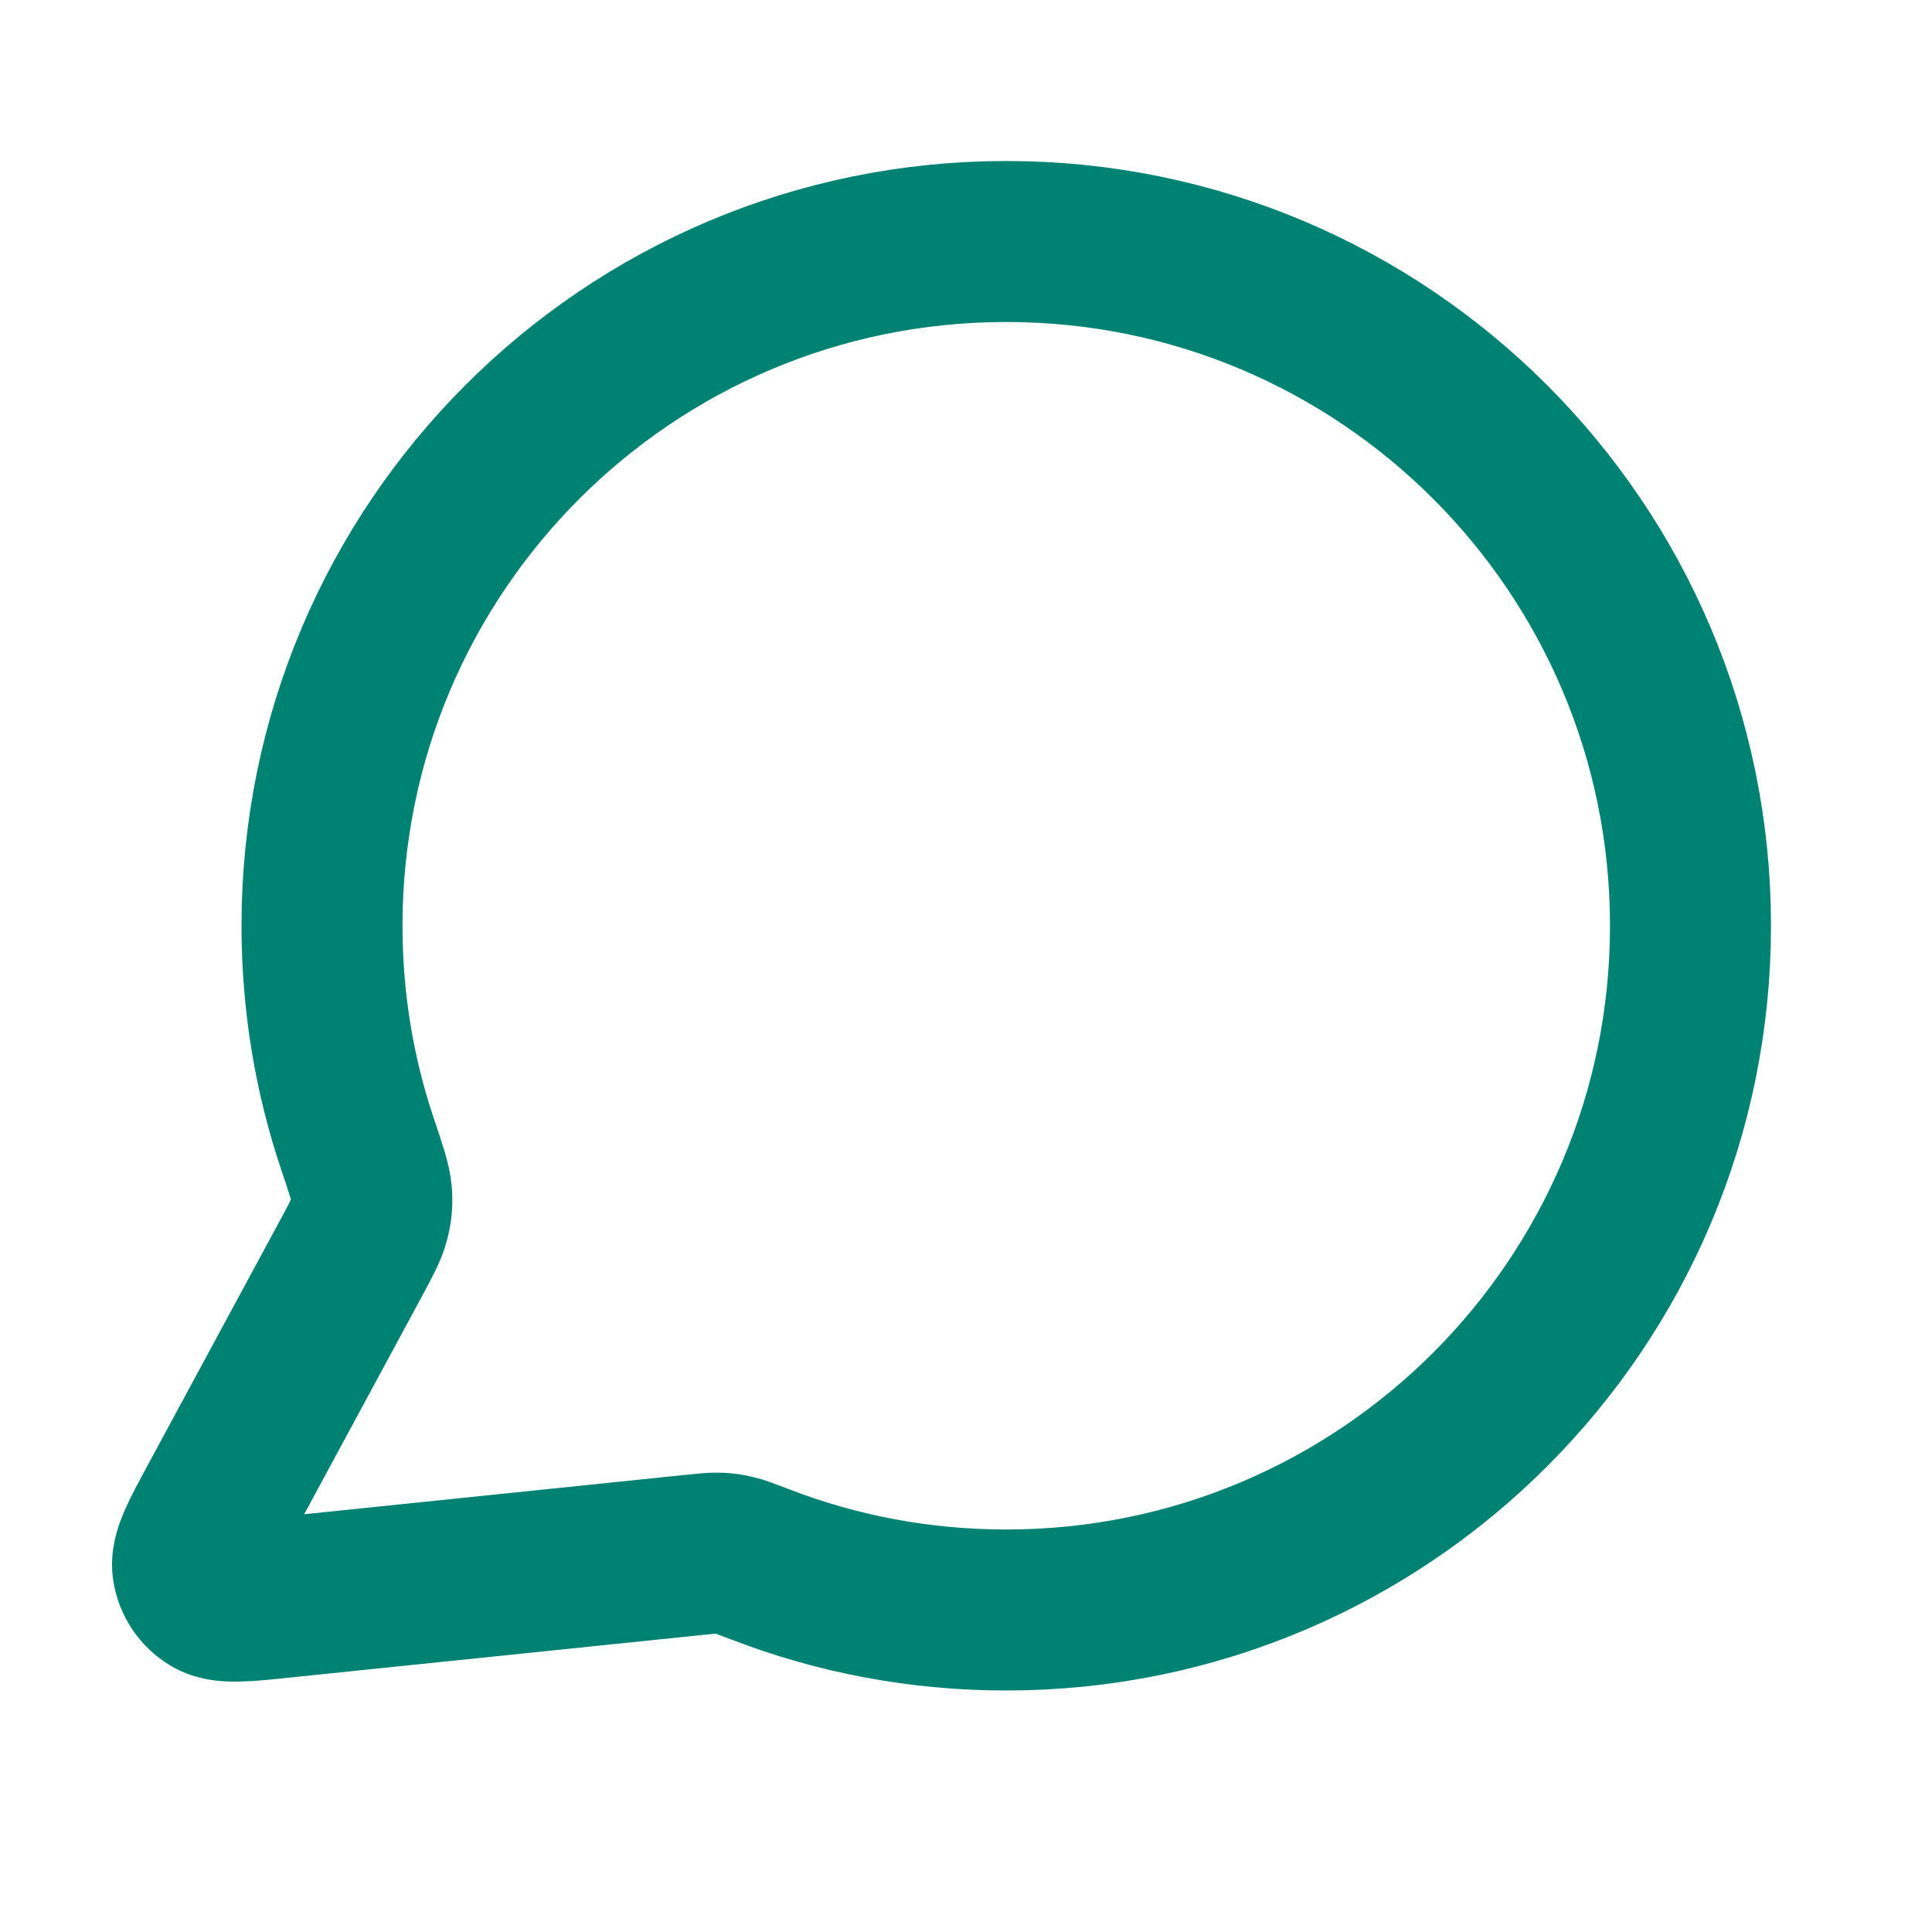
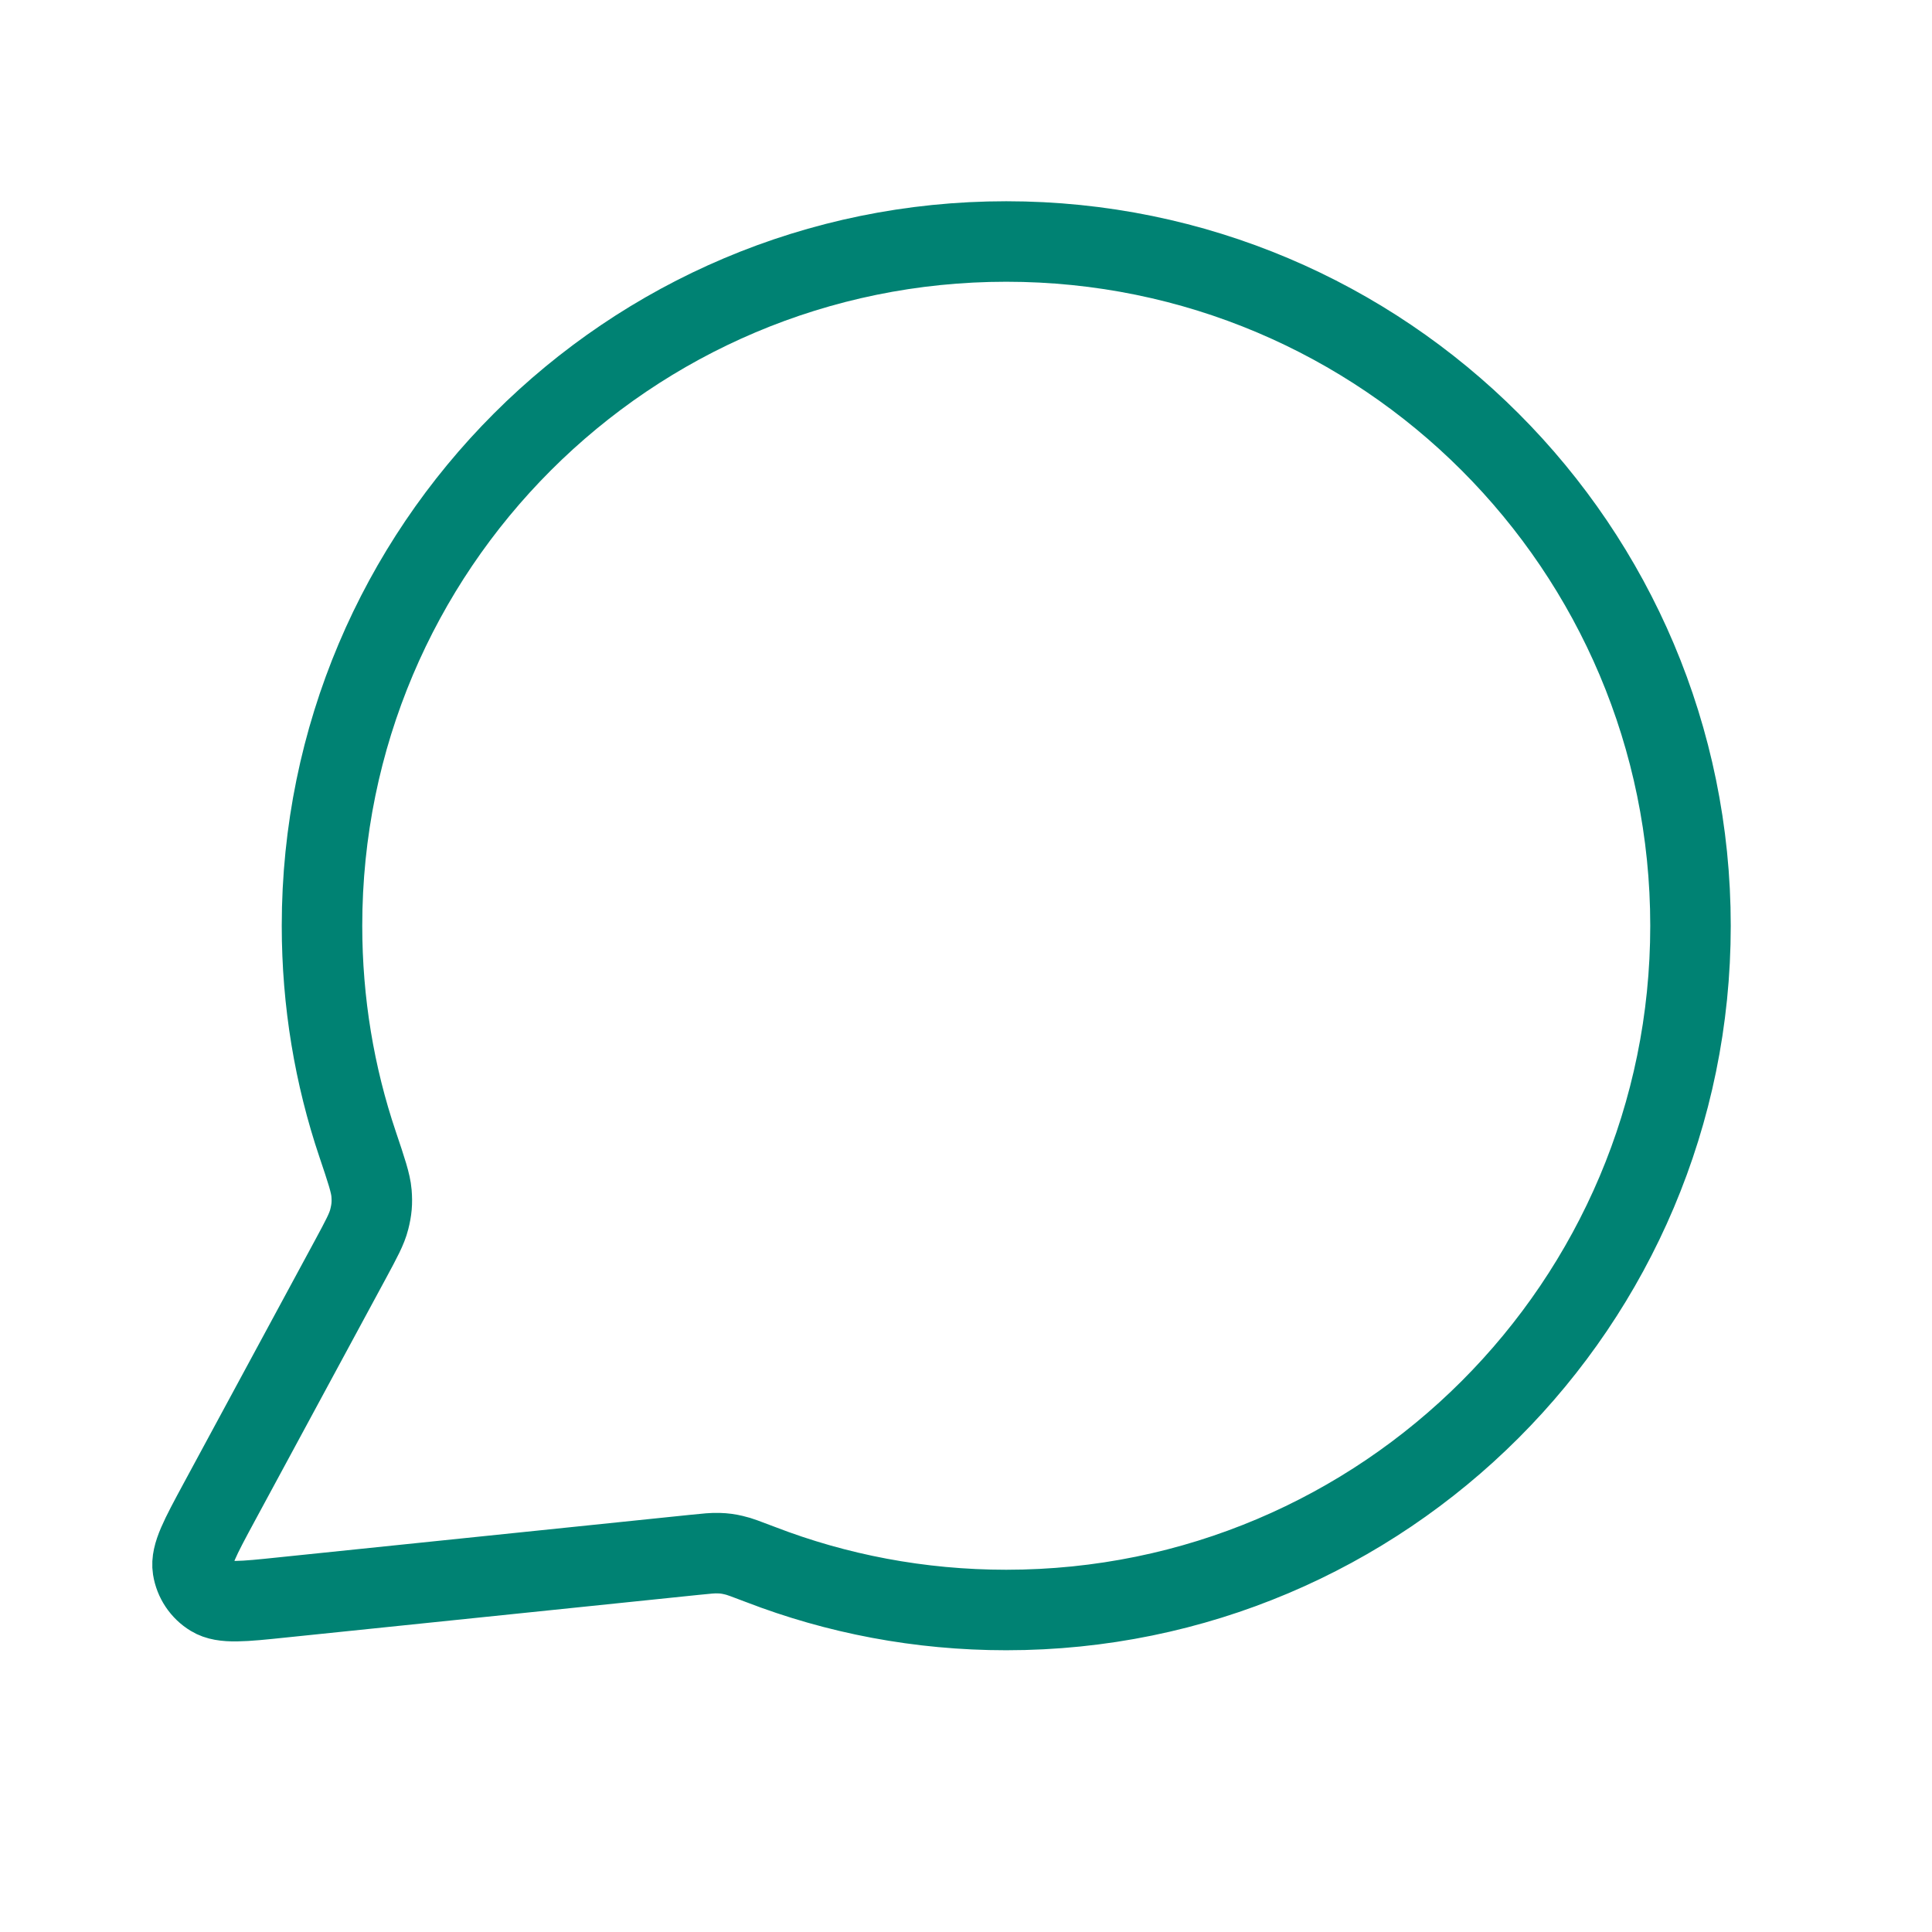
<svg xmlns="http://www.w3.org/2000/svg" width="24" height="24" viewBox="0 0 24 24" fill="none">
-   <path d="M21 11.5C21 16.194 17.194 20 12.5 20C11.423 20 10.393 19.8 9.445 19.434C9.271 19.368 9.185 19.334 9.116 19.319C9.048 19.303 8.999 19.296 8.929 19.294C8.859 19.291 8.781 19.299 8.626 19.315L3.505 19.844C3.017 19.895 2.773 19.92 2.629 19.832C2.503 19.756 2.418 19.628 2.395 19.483C2.369 19.316 2.486 19.1 2.719 18.668L4.355 15.641C4.489 15.392 4.557 15.267 4.587 15.147C4.617 15.029 4.625 14.943 4.615 14.821C4.605 14.698 4.551 14.538 4.443 14.217C4.155 13.364 4 12.45 4 11.5C4 6.806 7.805 3 12.5 3C17.194 3 21 6.806 21 11.5Z" stroke="#008273" stroke-width="2" stroke-linecap="round" stroke-linejoin="round" />
+   <path d="M21 11.5C21 16.194 17.194 20 12.5 20C11.423 20 10.393 19.8 9.445 19.434C9.271 19.368 9.185 19.334 9.116 19.319C9.048 19.303 8.999 19.296 8.929 19.294C8.859 19.291 8.781 19.299 8.626 19.315L3.505 19.844C3.017 19.895 2.773 19.92 2.629 19.832C2.503 19.756 2.418 19.628 2.395 19.483C2.369 19.316 2.486 19.1 2.719 18.668L4.355 15.641C4.489 15.392 4.557 15.267 4.587 15.147C4.617 15.029 4.625 14.943 4.615 14.821C4.605 14.698 4.551 14.538 4.443 14.217C4.155 13.364 4 12.45 4 11.5C4 6.806 7.805 3 12.5 3C17.194 3 21 6.806 21 11.5Z" stroke="#008273" strokeWidth="2" strokeLinecap="round" strokeLinejoin="round" />
</svg>
